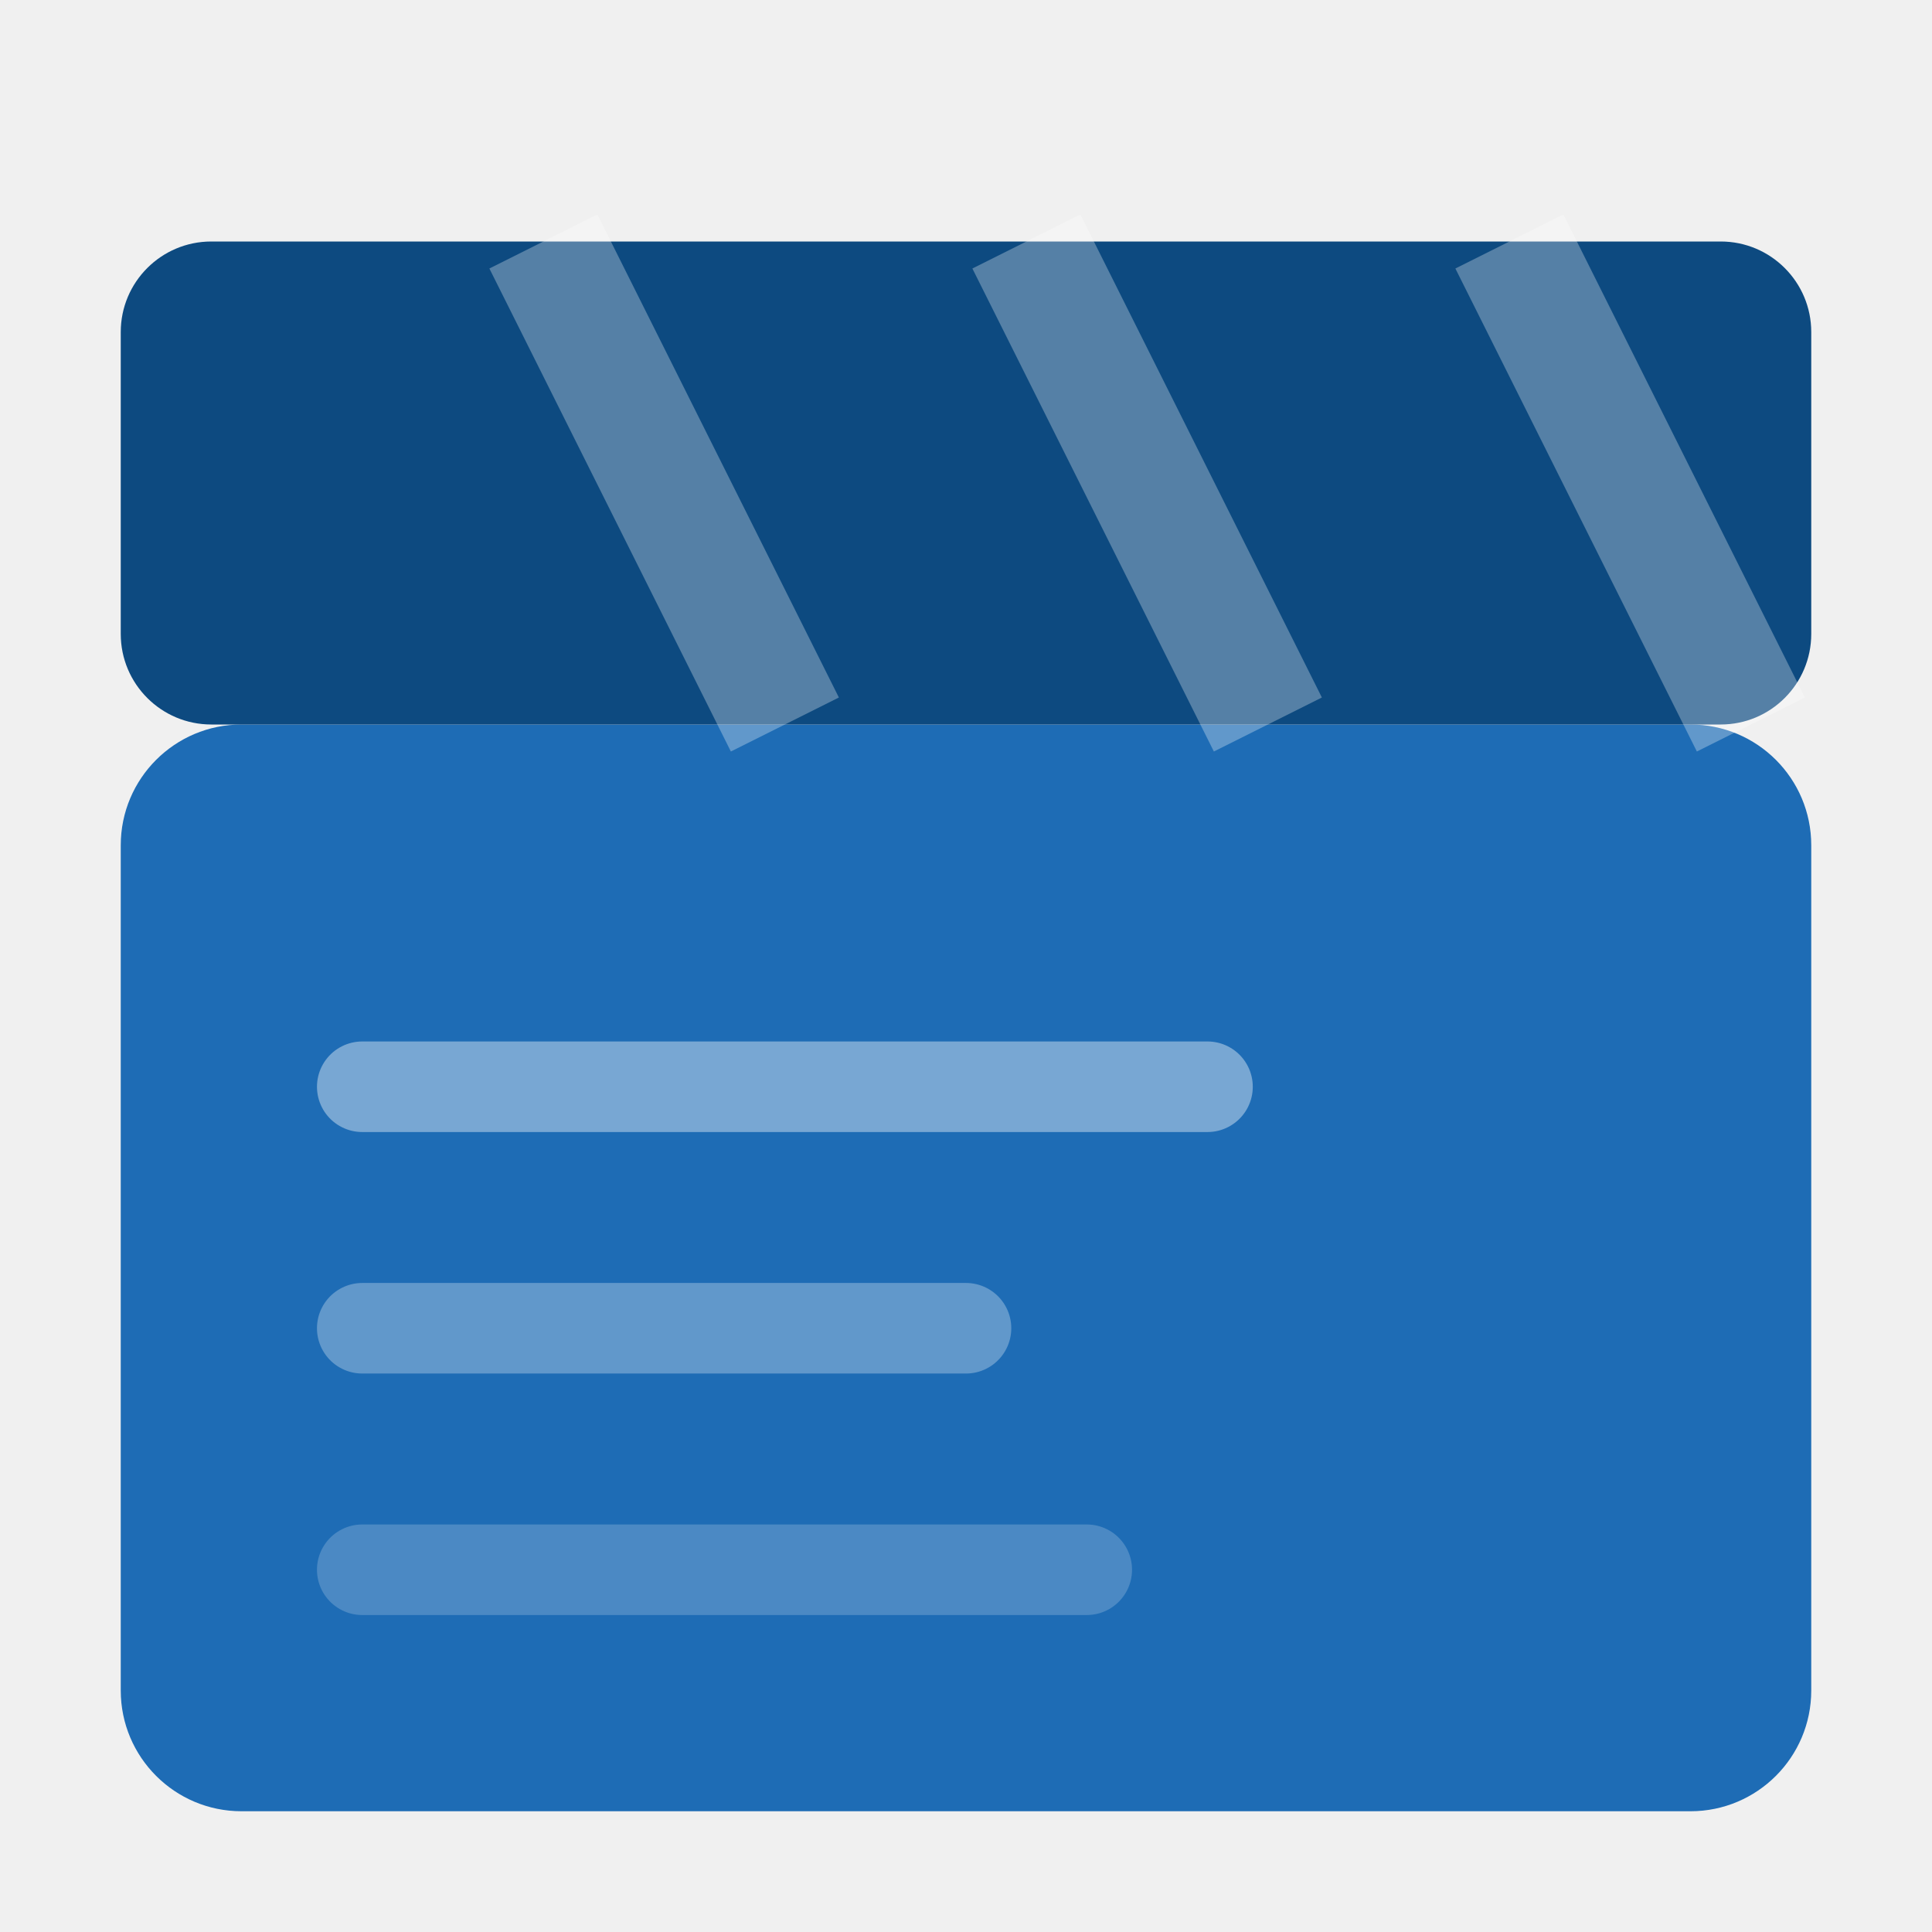
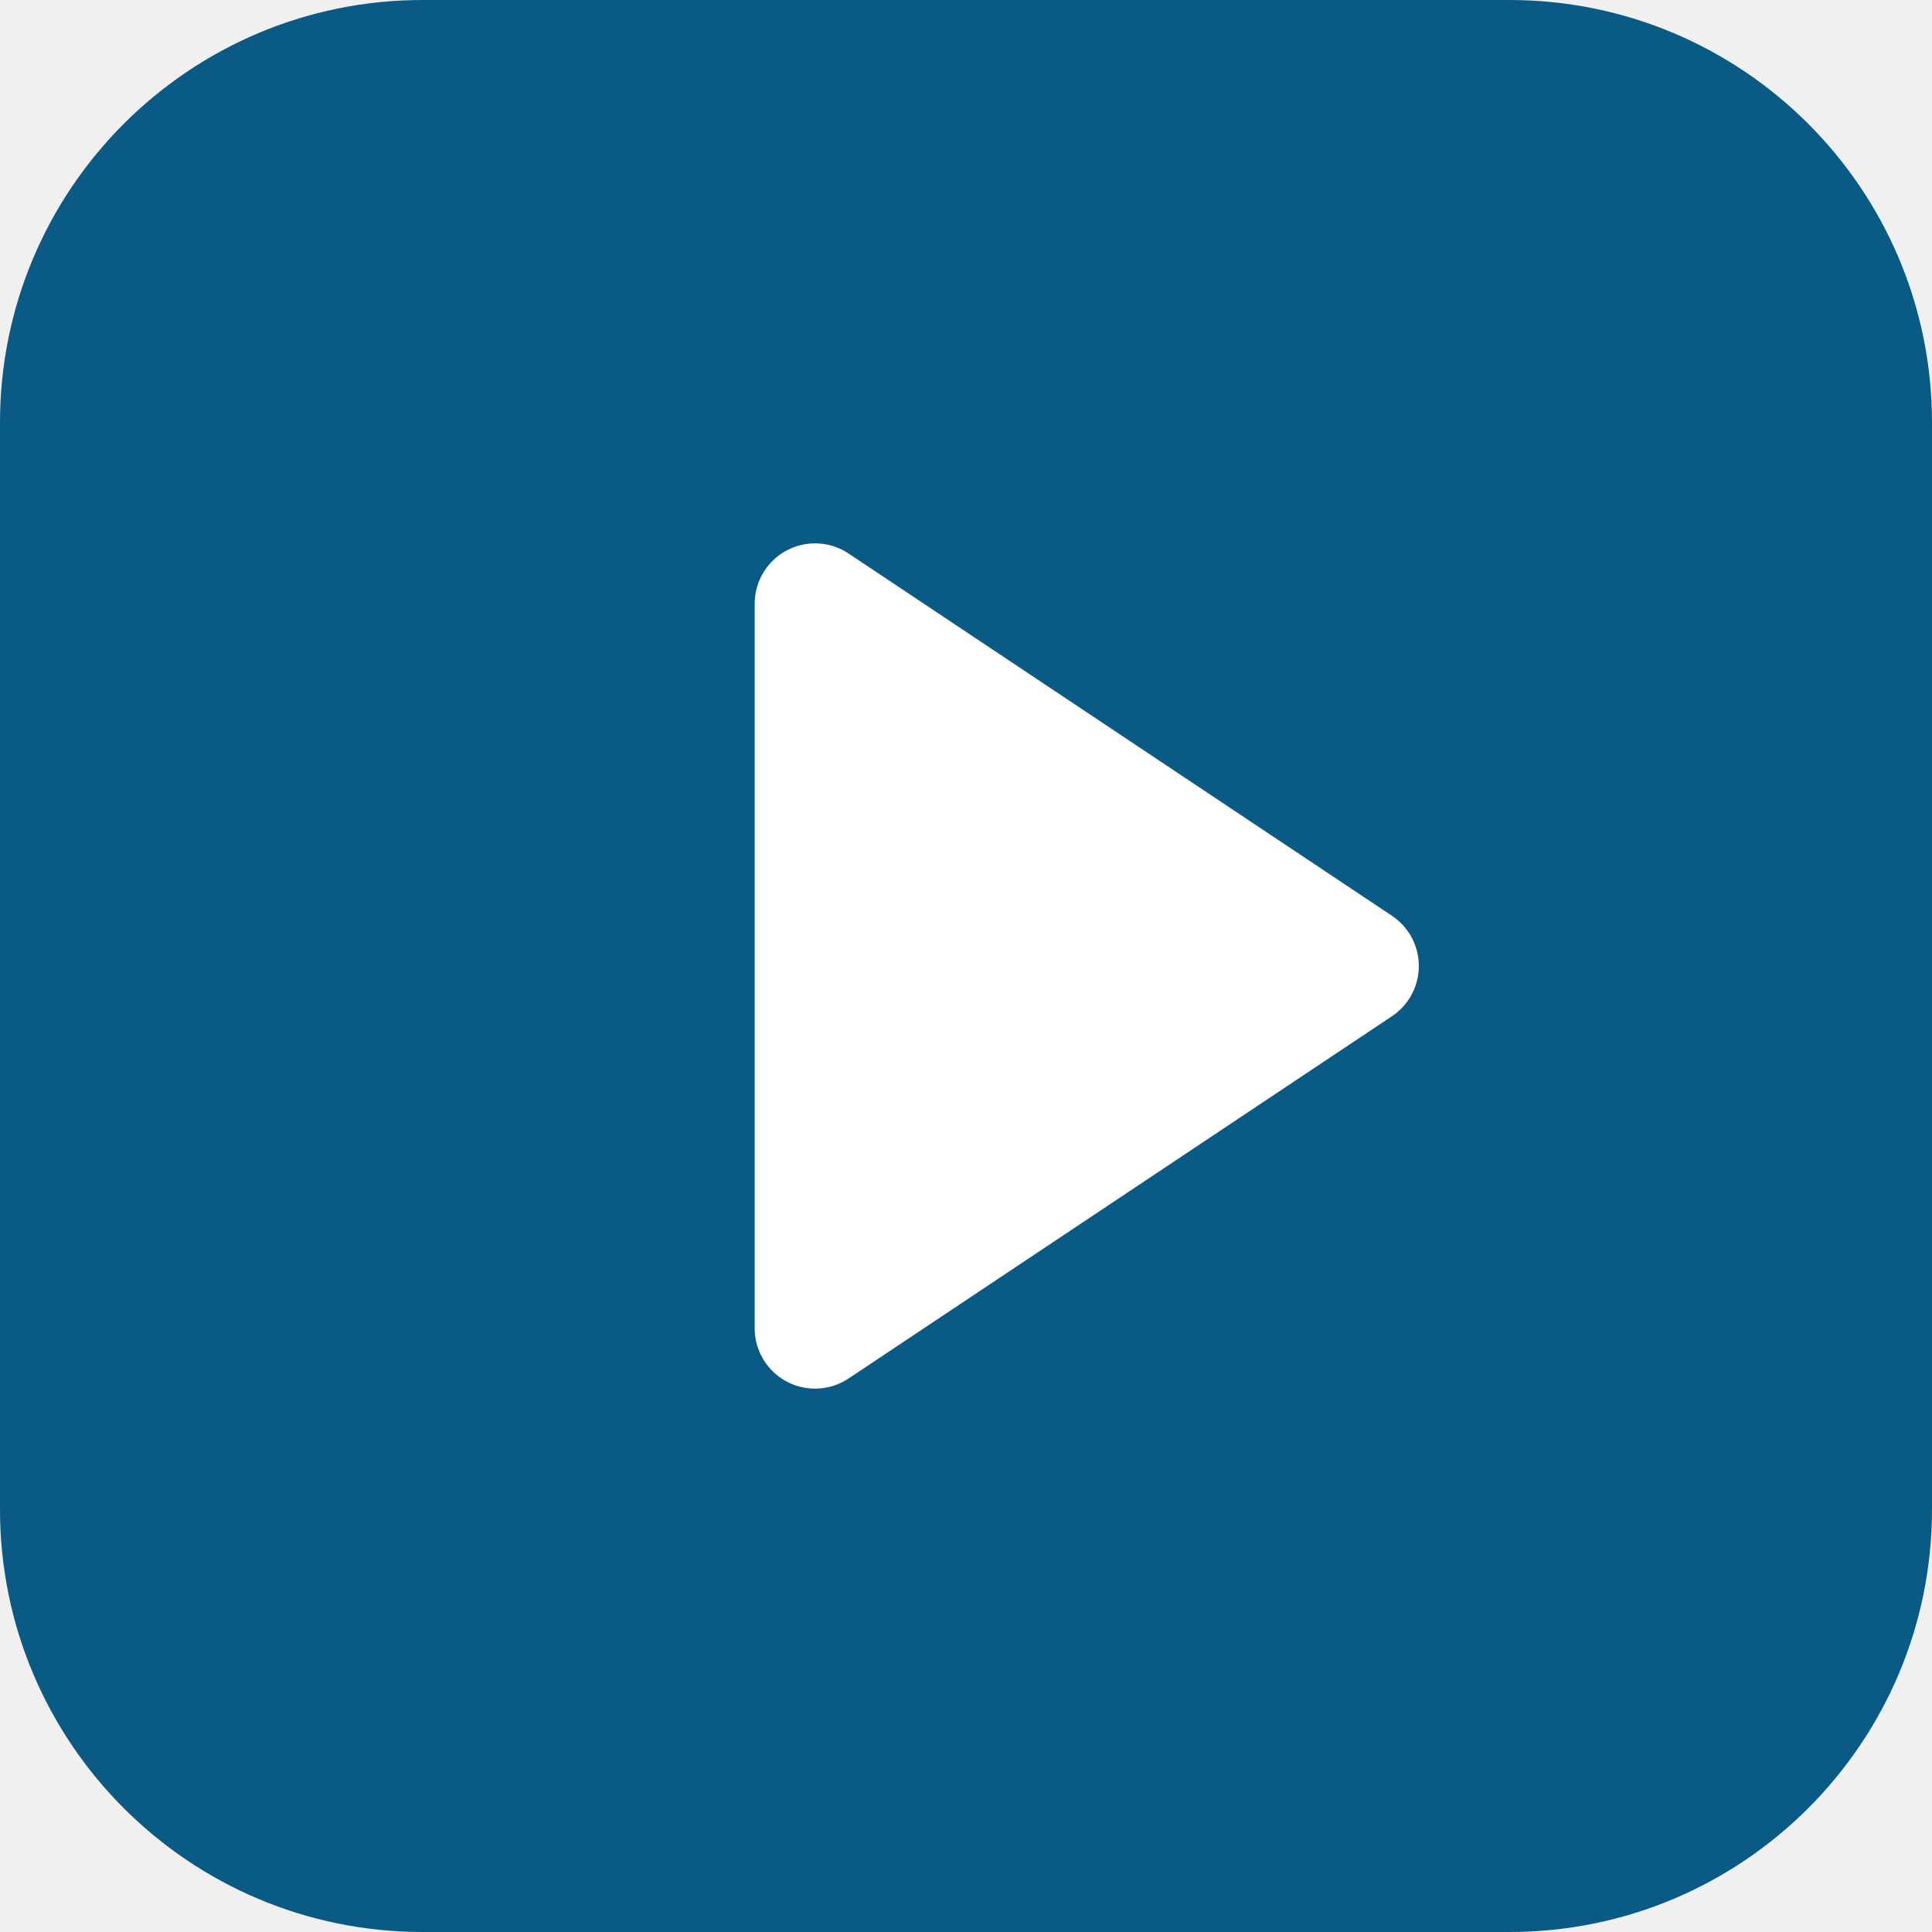
- <svg xmlns="http://www.w3.org/2000/svg" viewBox="0 0 32 32" width="32" height="32">
-   <rect x="2" y="12" width="28" height="18" rx="2" fill="#1e6cb5" />
-   <line x1="6" y1="18" x2="20" y2="18" stroke="#fff" stroke-width="1.5" opacity="0.4" stroke-linecap="round" />
-   <line x1="6" y1="22" x2="16" y2="22" stroke="#fff" stroke-width="1.5" opacity="0.3" stroke-linecap="round" />
-   <line x1="6" y1="26" x2="18" y2="26" stroke="#fff" stroke-width="1.5" opacity="0.2" stroke-linecap="round" />
-   <rect x="2" y="4" width="28" height="8" rx="1.5" fill="#0d4a80" />
-   <line x1="9" y1="4" x2="13" y2="12" stroke="#fff" stroke-width="2" opacity="0.3" />
-   <line x1="17" y1="4" x2="21" y2="12" stroke="#fff" stroke-width="2" opacity="0.3" />
-   <line x1="25" y1="4" x2="29" y2="12" stroke="#fff" stroke-width="2" opacity="0.3" />
+ <svg xmlns="http://www.w3.org/2000/svg" viewBox="0 0 64 64" width="64" height="64">
+   <rect width="64" height="64" rx="14" fill="#0a5a86" />
+   <path d="M27 20 L45 32 L27 44 Z" fill="#ffffff" stroke="#ffffff" stroke-width="4" stroke-linejoin="round" />
</svg>
